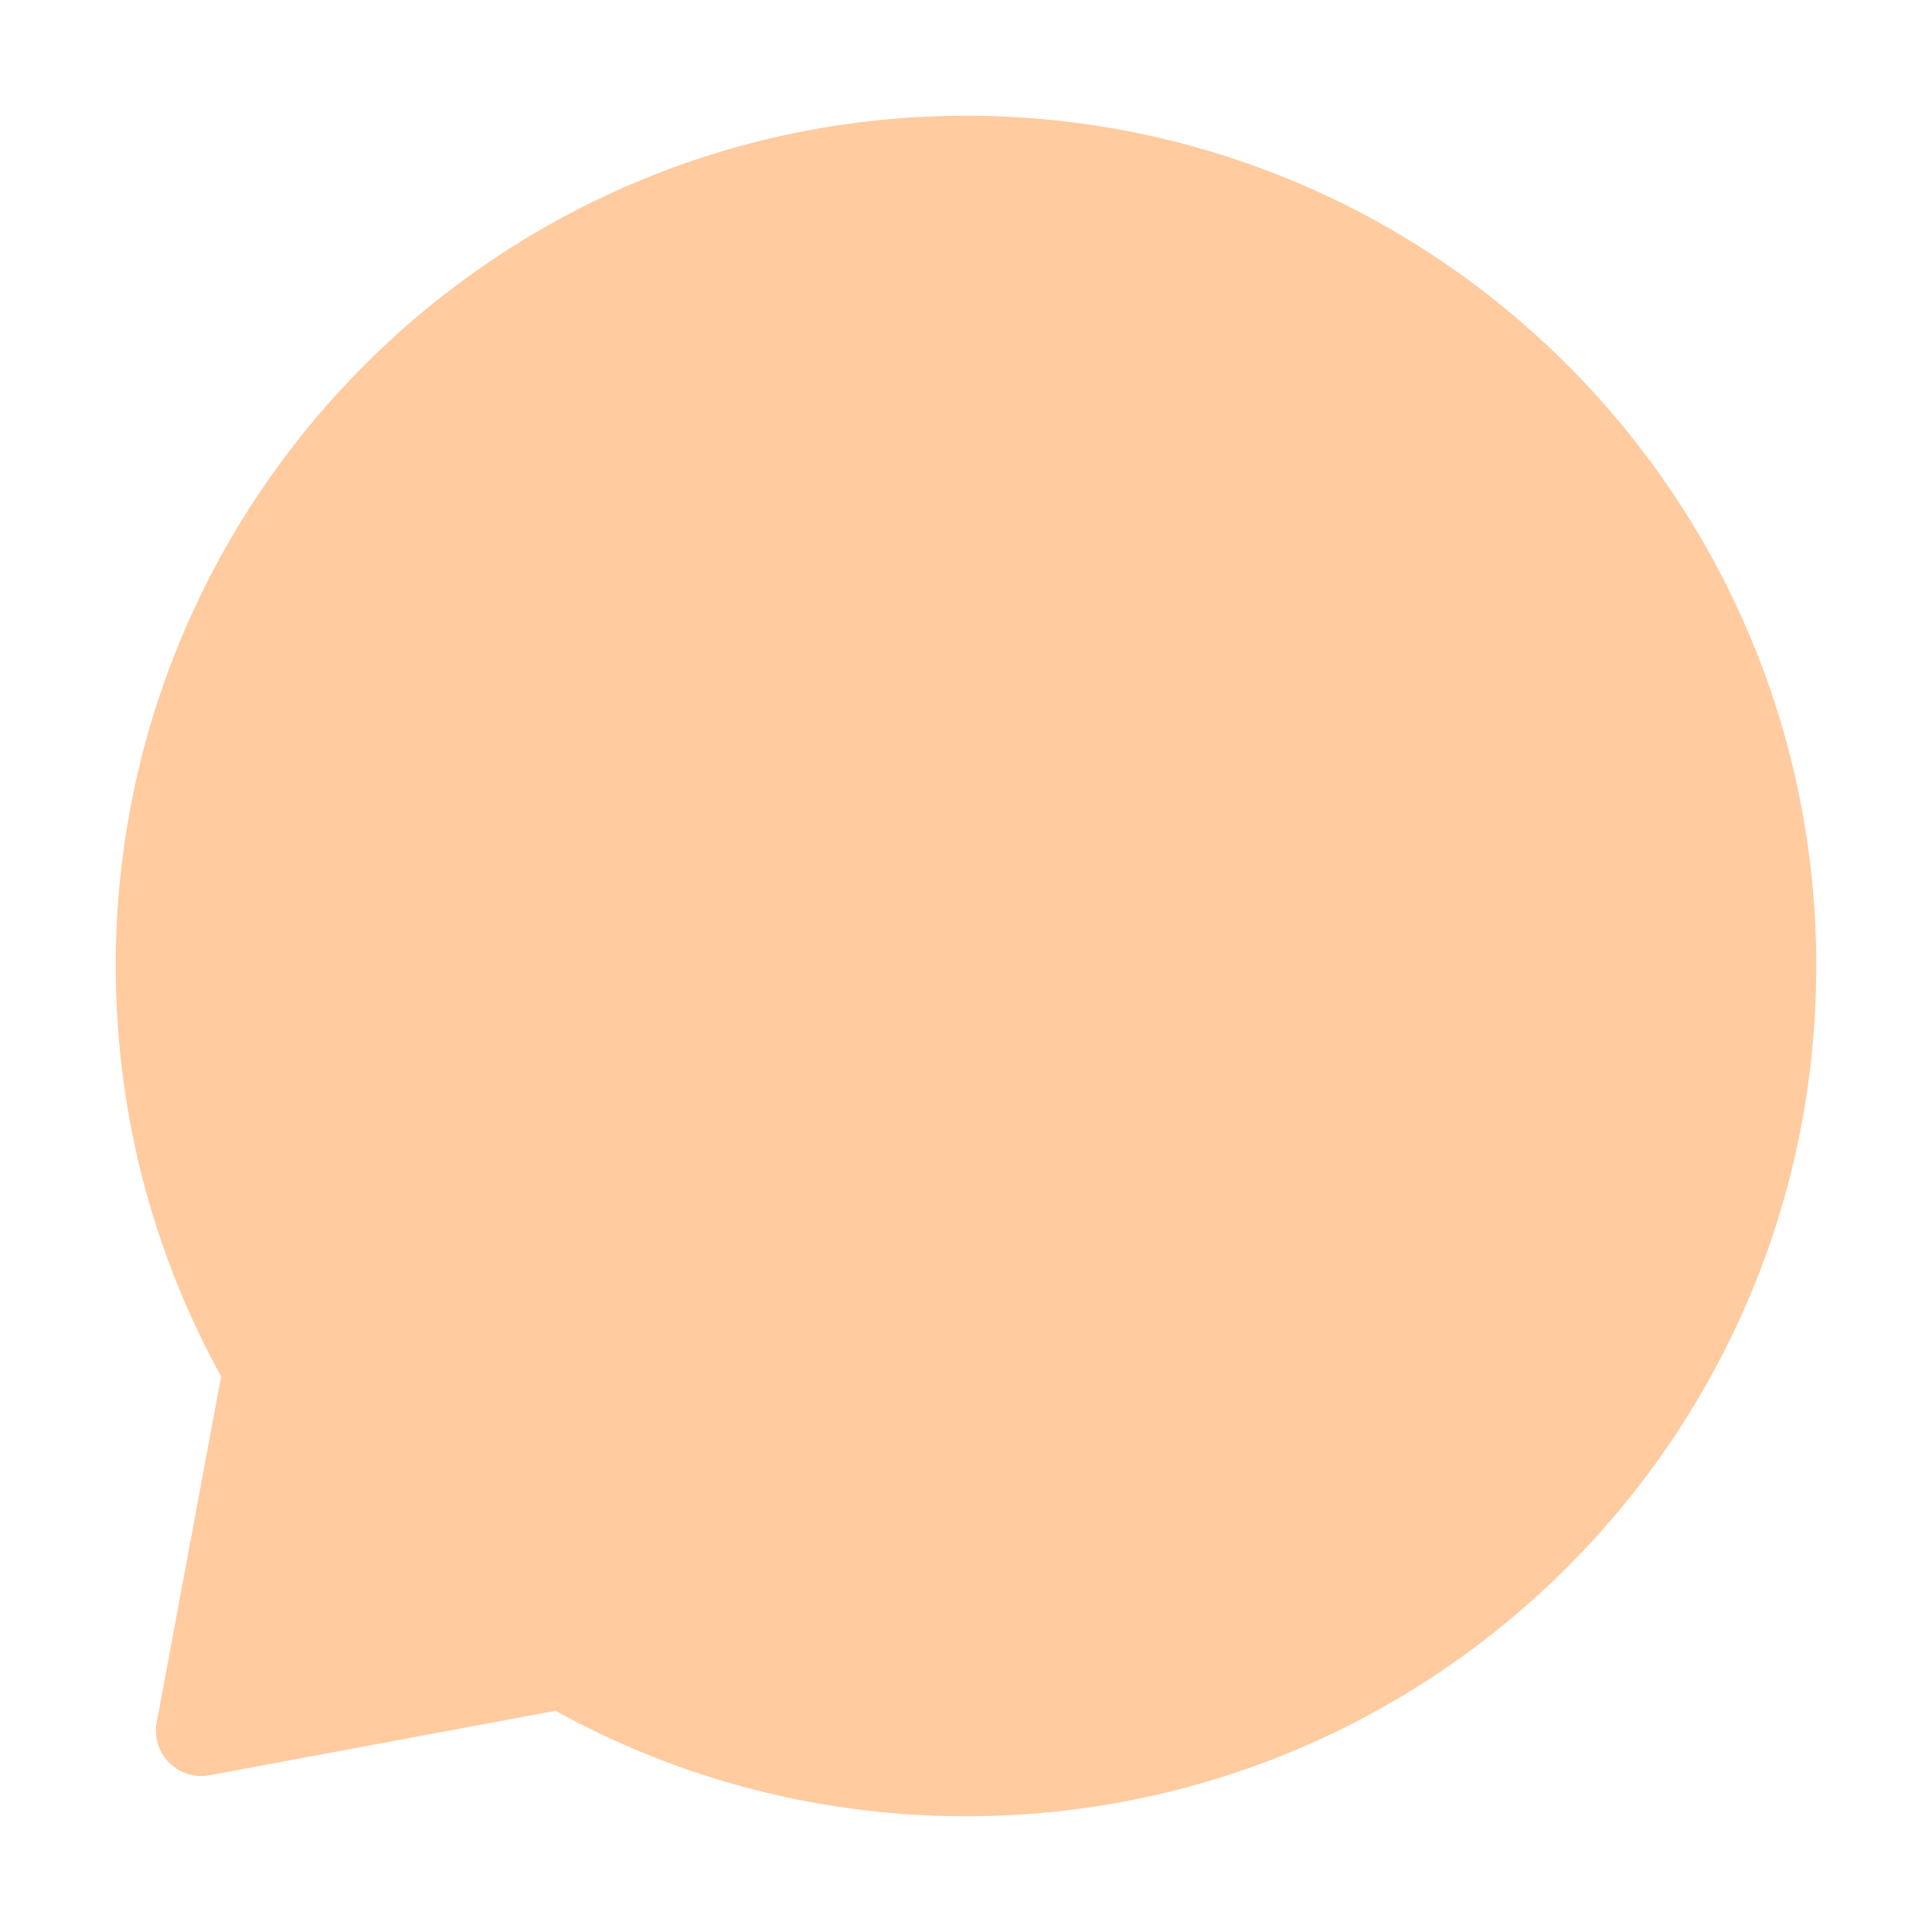
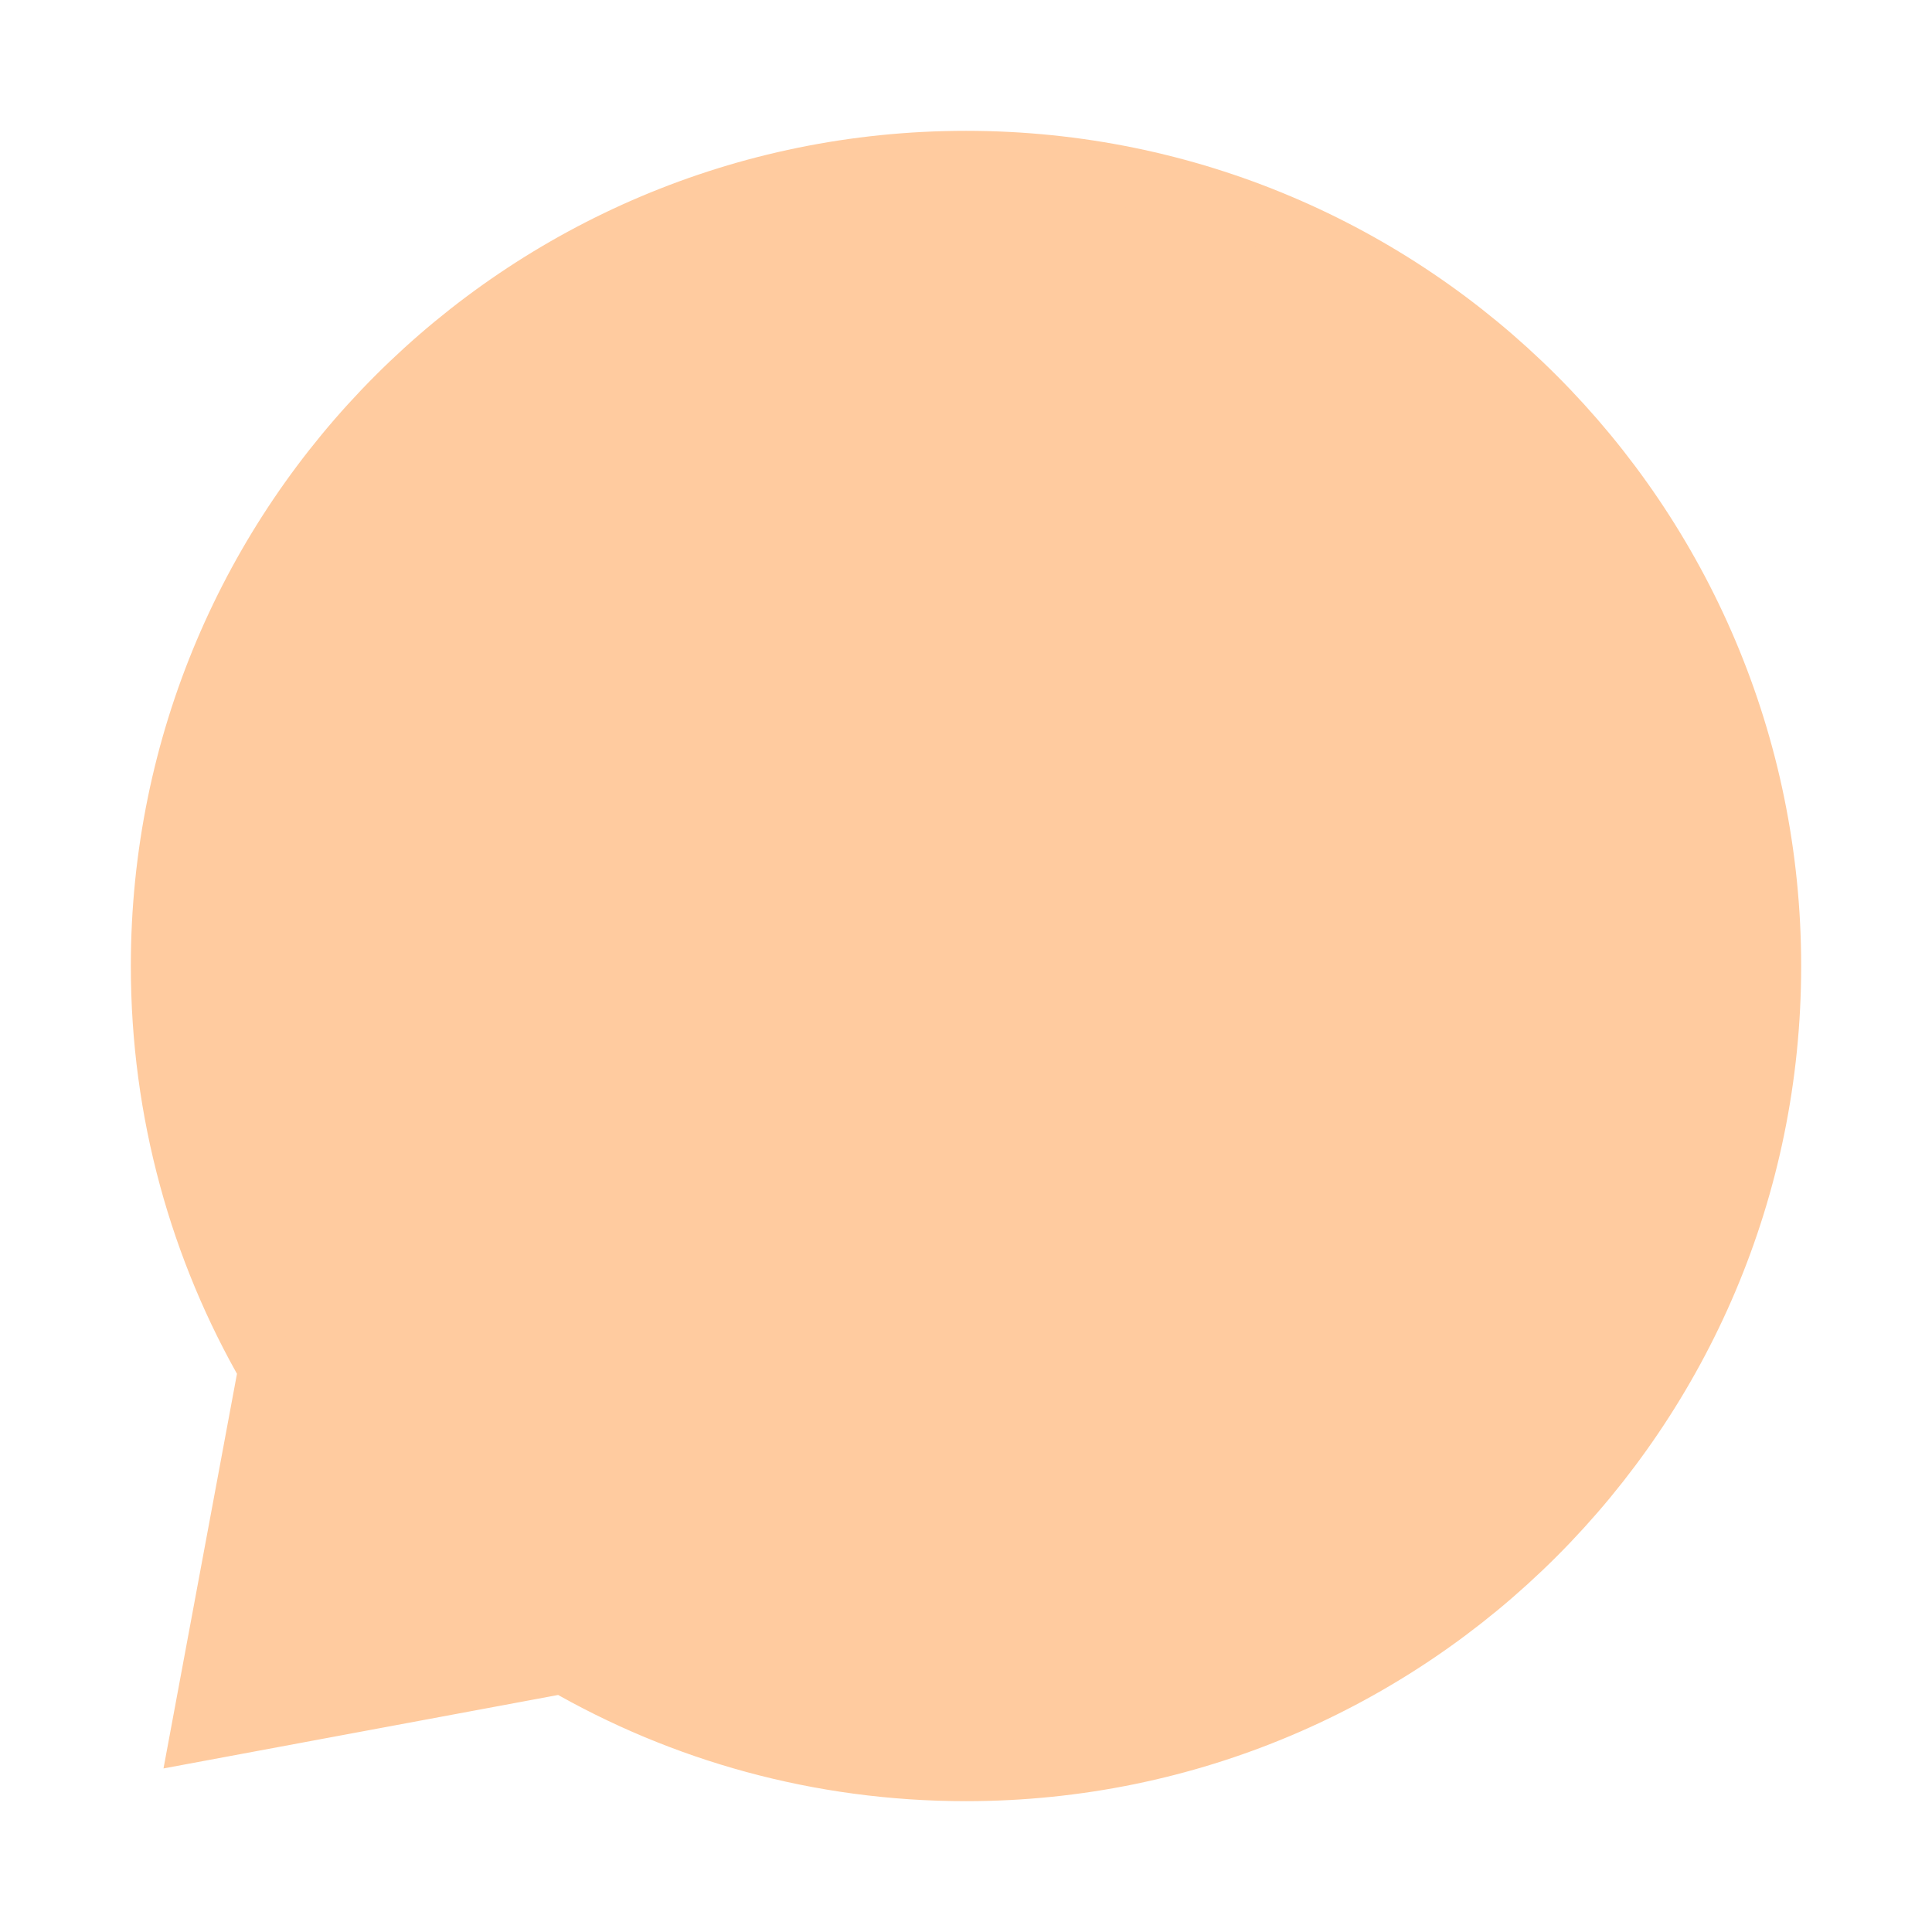
<svg xmlns="http://www.w3.org/2000/svg" width="32" height="32" viewBox="0 0 32 32" fill="none">
-   <path d="M22.667 16.667C23.035 16.667 23.333 16.368 23.333 16C23.333 15.632 23.035 15.334 22.667 15.334C22.299 15.334 22 15.632 22 16C22 16.368 22.299 16.667 22.667 16.667Z" fill="#FFCB9F" stroke-width="1.5" stroke-linecap="round" stroke-linejoin="round" stroke="#FFCB9F" />
-   <path d="M16 16.667C16.368 16.667 16.667 16.368 16.667 16C16.667 15.632 16.368 15.334 16 15.334C15.632 15.334 15.333 15.632 15.333 16C15.333 16.368 15.632 16.667 16 16.667Z" fill="#FFCB9F" stroke-width="1.5" stroke-linecap="round" stroke-linejoin="round" stroke="#FFCB9F" />
-   <path d="M9.333 16.667C9.701 16.667 10 16.368 10 16C10 15.632 9.701 15.334 9.333 15.334C8.965 15.334 8.667 15.632 8.667 16C8.667 16.368 8.965 16.667 9.333 16.667Z" fill="#FFCB9F" stroke-width="1.5" stroke-linecap="round" stroke-linejoin="round" stroke="#FFCB9F" />
-   <path d="M16 29.333C23.364 29.333 29.333 23.364 29.333 16C29.333 8.636 23.364 2.667 16 2.667C8.636 2.667 2.667 8.636 2.667 16C2.667 18.428 3.316 20.705 4.45 22.666L3.333 28.666L9.333 27.549C11.294 28.684 13.571 29.333 16 29.333Z" fill="#FFCB9F" stroke-width="1.5" stroke-linecap="round" stroke-linejoin="round" stroke="#FFCB9F" />
+   <path d="M22.667 16.667C23.035 16.667 23.333 16.368 23.333 16C23.333 15.632 23.035 15.334 22.667 15.334C22.299 15.334 22 15.632 22 16C22 16.368 22.299 16.667 22.667 16.667Z" fill="#FFCB9F" strokeWidth="1.5" strokeLinecap="round" strokeLinejoin="round" stroke="#FFCB9F" />
+   <path d="M16 16.667C16.368 16.667 16.667 16.368 16.667 16C16.667 15.632 16.368 15.334 16 15.334C15.632 15.334 15.333 15.632 15.333 16C15.333 16.368 15.632 16.667 16 16.667Z" fill="#FFCB9F" strokeWidth="1.5" strokeLinecap="round" strokeLinejoin="round" stroke="#FFCB9F" />
+   <path d="M9.333 16.667C9.701 16.667 10 16.368 10 16C10 15.632 9.701 15.334 9.333 15.334C8.965 15.334 8.667 15.632 8.667 16C8.667 16.368 8.965 16.667 9.333 16.667Z" fill="#FFCB9F" strokeWidth="1.5" strokeLinecap="round" strokeLinejoin="round" stroke="#FFCB9F" />
+   <path d="M16 29.333C23.364 29.333 29.333 23.364 29.333 16C29.333 8.636 23.364 2.667 16 2.667C8.636 2.667 2.667 8.636 2.667 16C2.667 18.428 3.316 20.705 4.45 22.666L3.333 28.666L9.333 27.549C11.294 28.684 13.571 29.333 16 29.333Z" fill="#FFCB9F" strokeWidth="1.5" strokeLinecap="round" strokeLinejoin="round" stroke="#FFCB9F" />
</svg>
